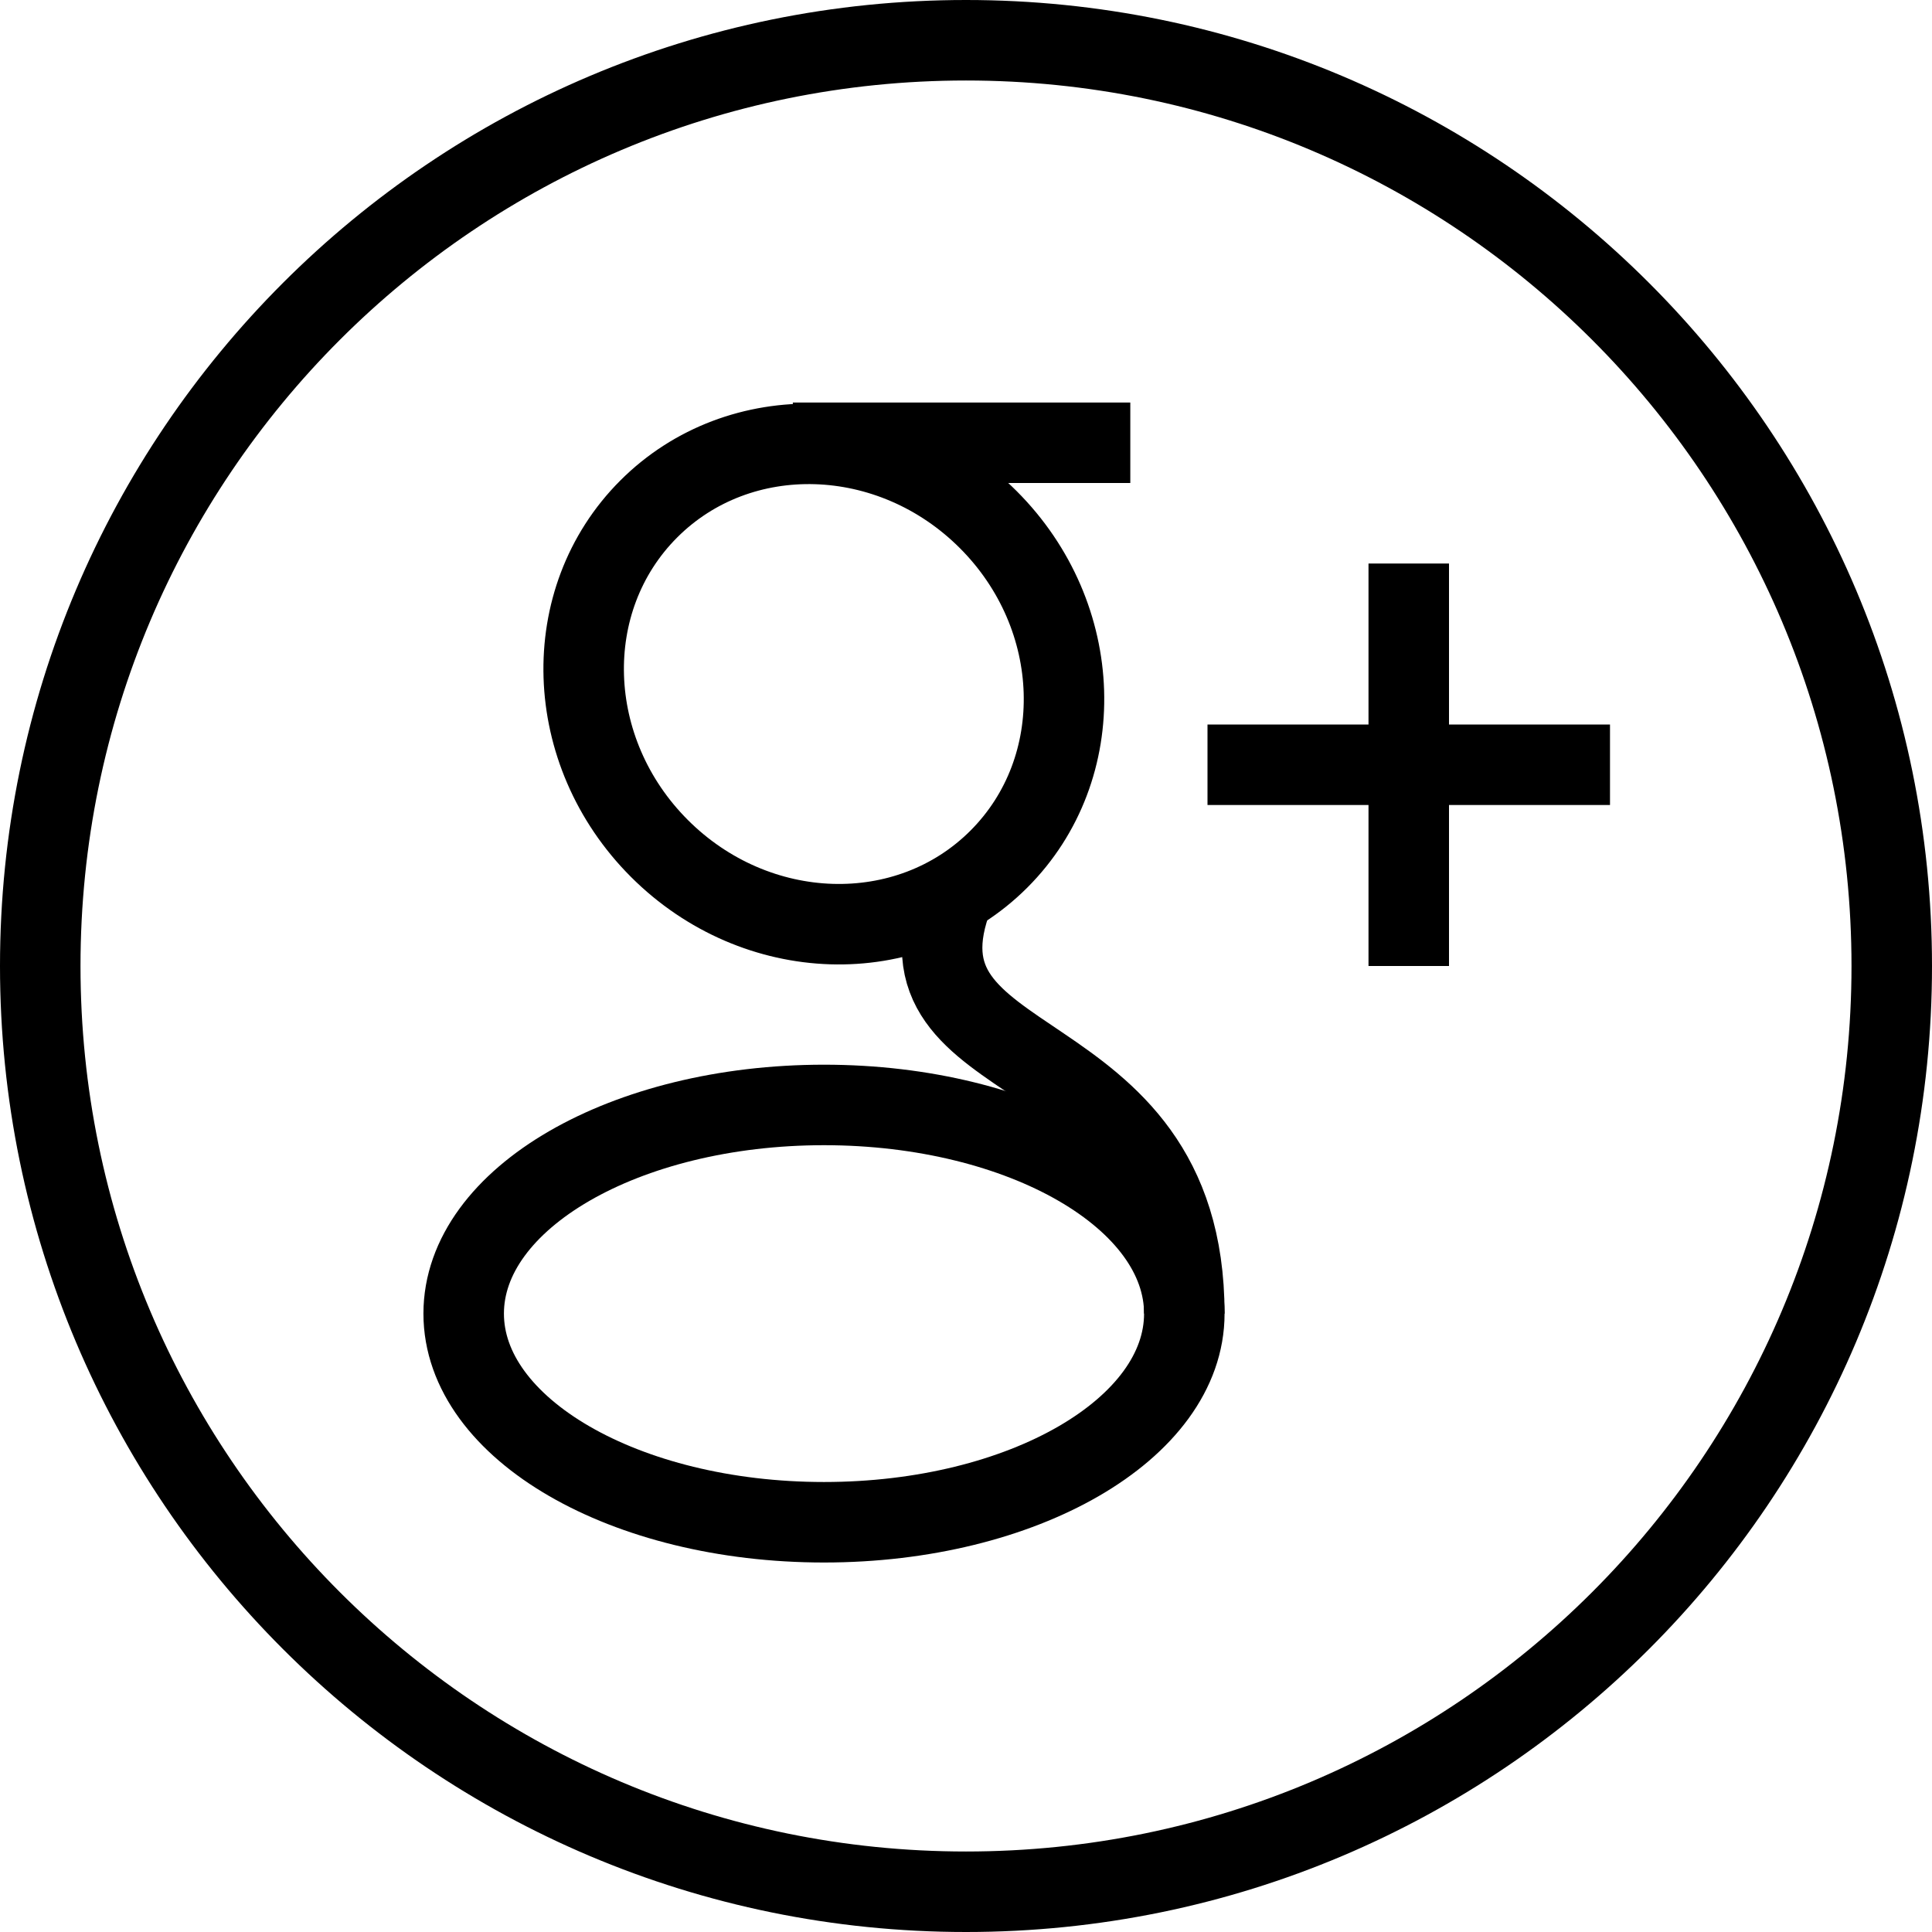
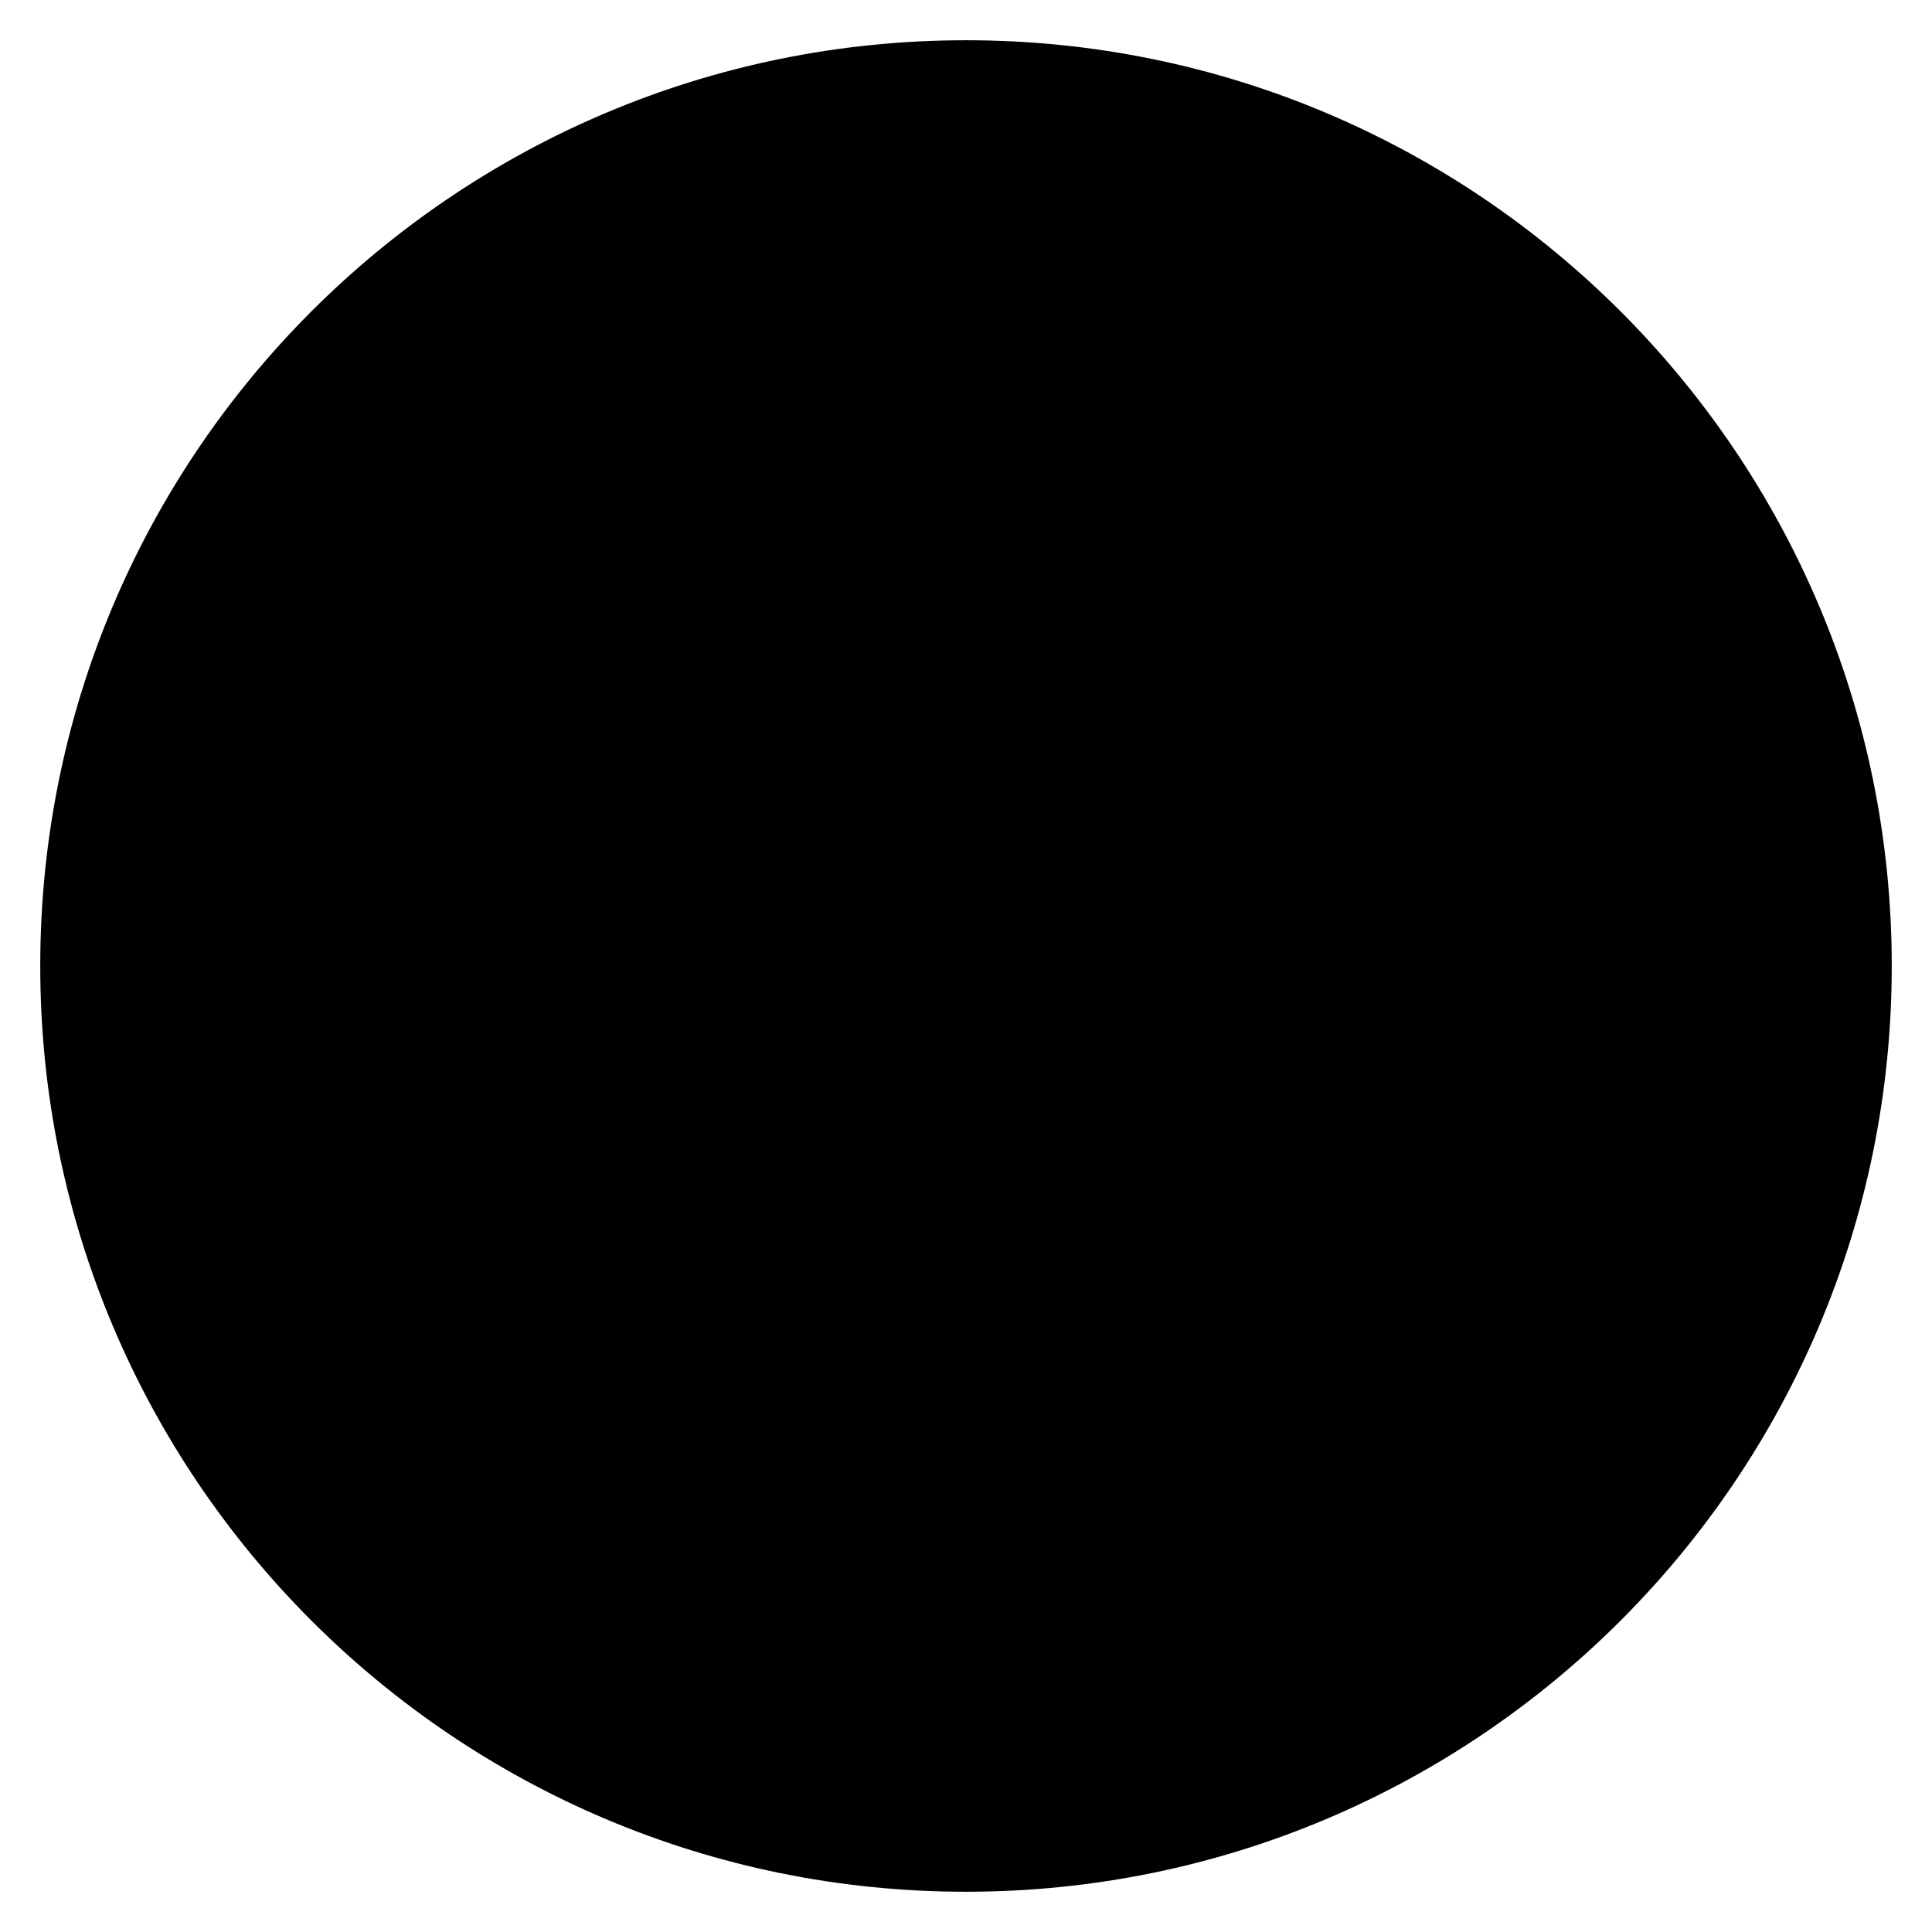
- <svg xmlns="http://www.w3.org/2000/svg" width="24" height="24" viewBox="0 0 24 24">
-   <g stroke="#000" stroke-linejoin="round" stroke-miterlimit="10" fill="none">
-     <circle stroke-linecap="round" cx="12" cy="12" r="11.5" />
-     <ellipse transform="matrix(.707 -.707 .707 .707 -3.011 9.726)" cx="10.236" cy="8.498" rx="2.889" ry="3.076" />
-     <path d="M9.849 5.5h4.192" />
-     <ellipse cx="10.236" cy="16.318" rx="4.476" ry="2.592" />
-     <path d="M11.85 11.104c-.929 2.347 2.862 1.639 2.862 5.214M17.5 7v5M20 9.5h-5" />
-   </g>
+ <svg xmlns="http://www.w3.org/2000/svg" viewBox="0 0 24 24">
+   <circle cx="12" cy="12" r="11.5" />
+   <ellipse cx="10.24" cy="8.5" transform="rotate(-45 10.234 8.5)" rx="2.89" ry="3.08" />
+   <path d="M9.85 5.5h4.2" />
+   <ellipse cx="10.24" cy="16.32" rx="4.48" ry="2.59" />
+   <path d="M11.85 11.1c-.93 2.35 2.86 1.64 2.86 5.22M17.5 7v5M20 9.5h-5" />
</svg>
